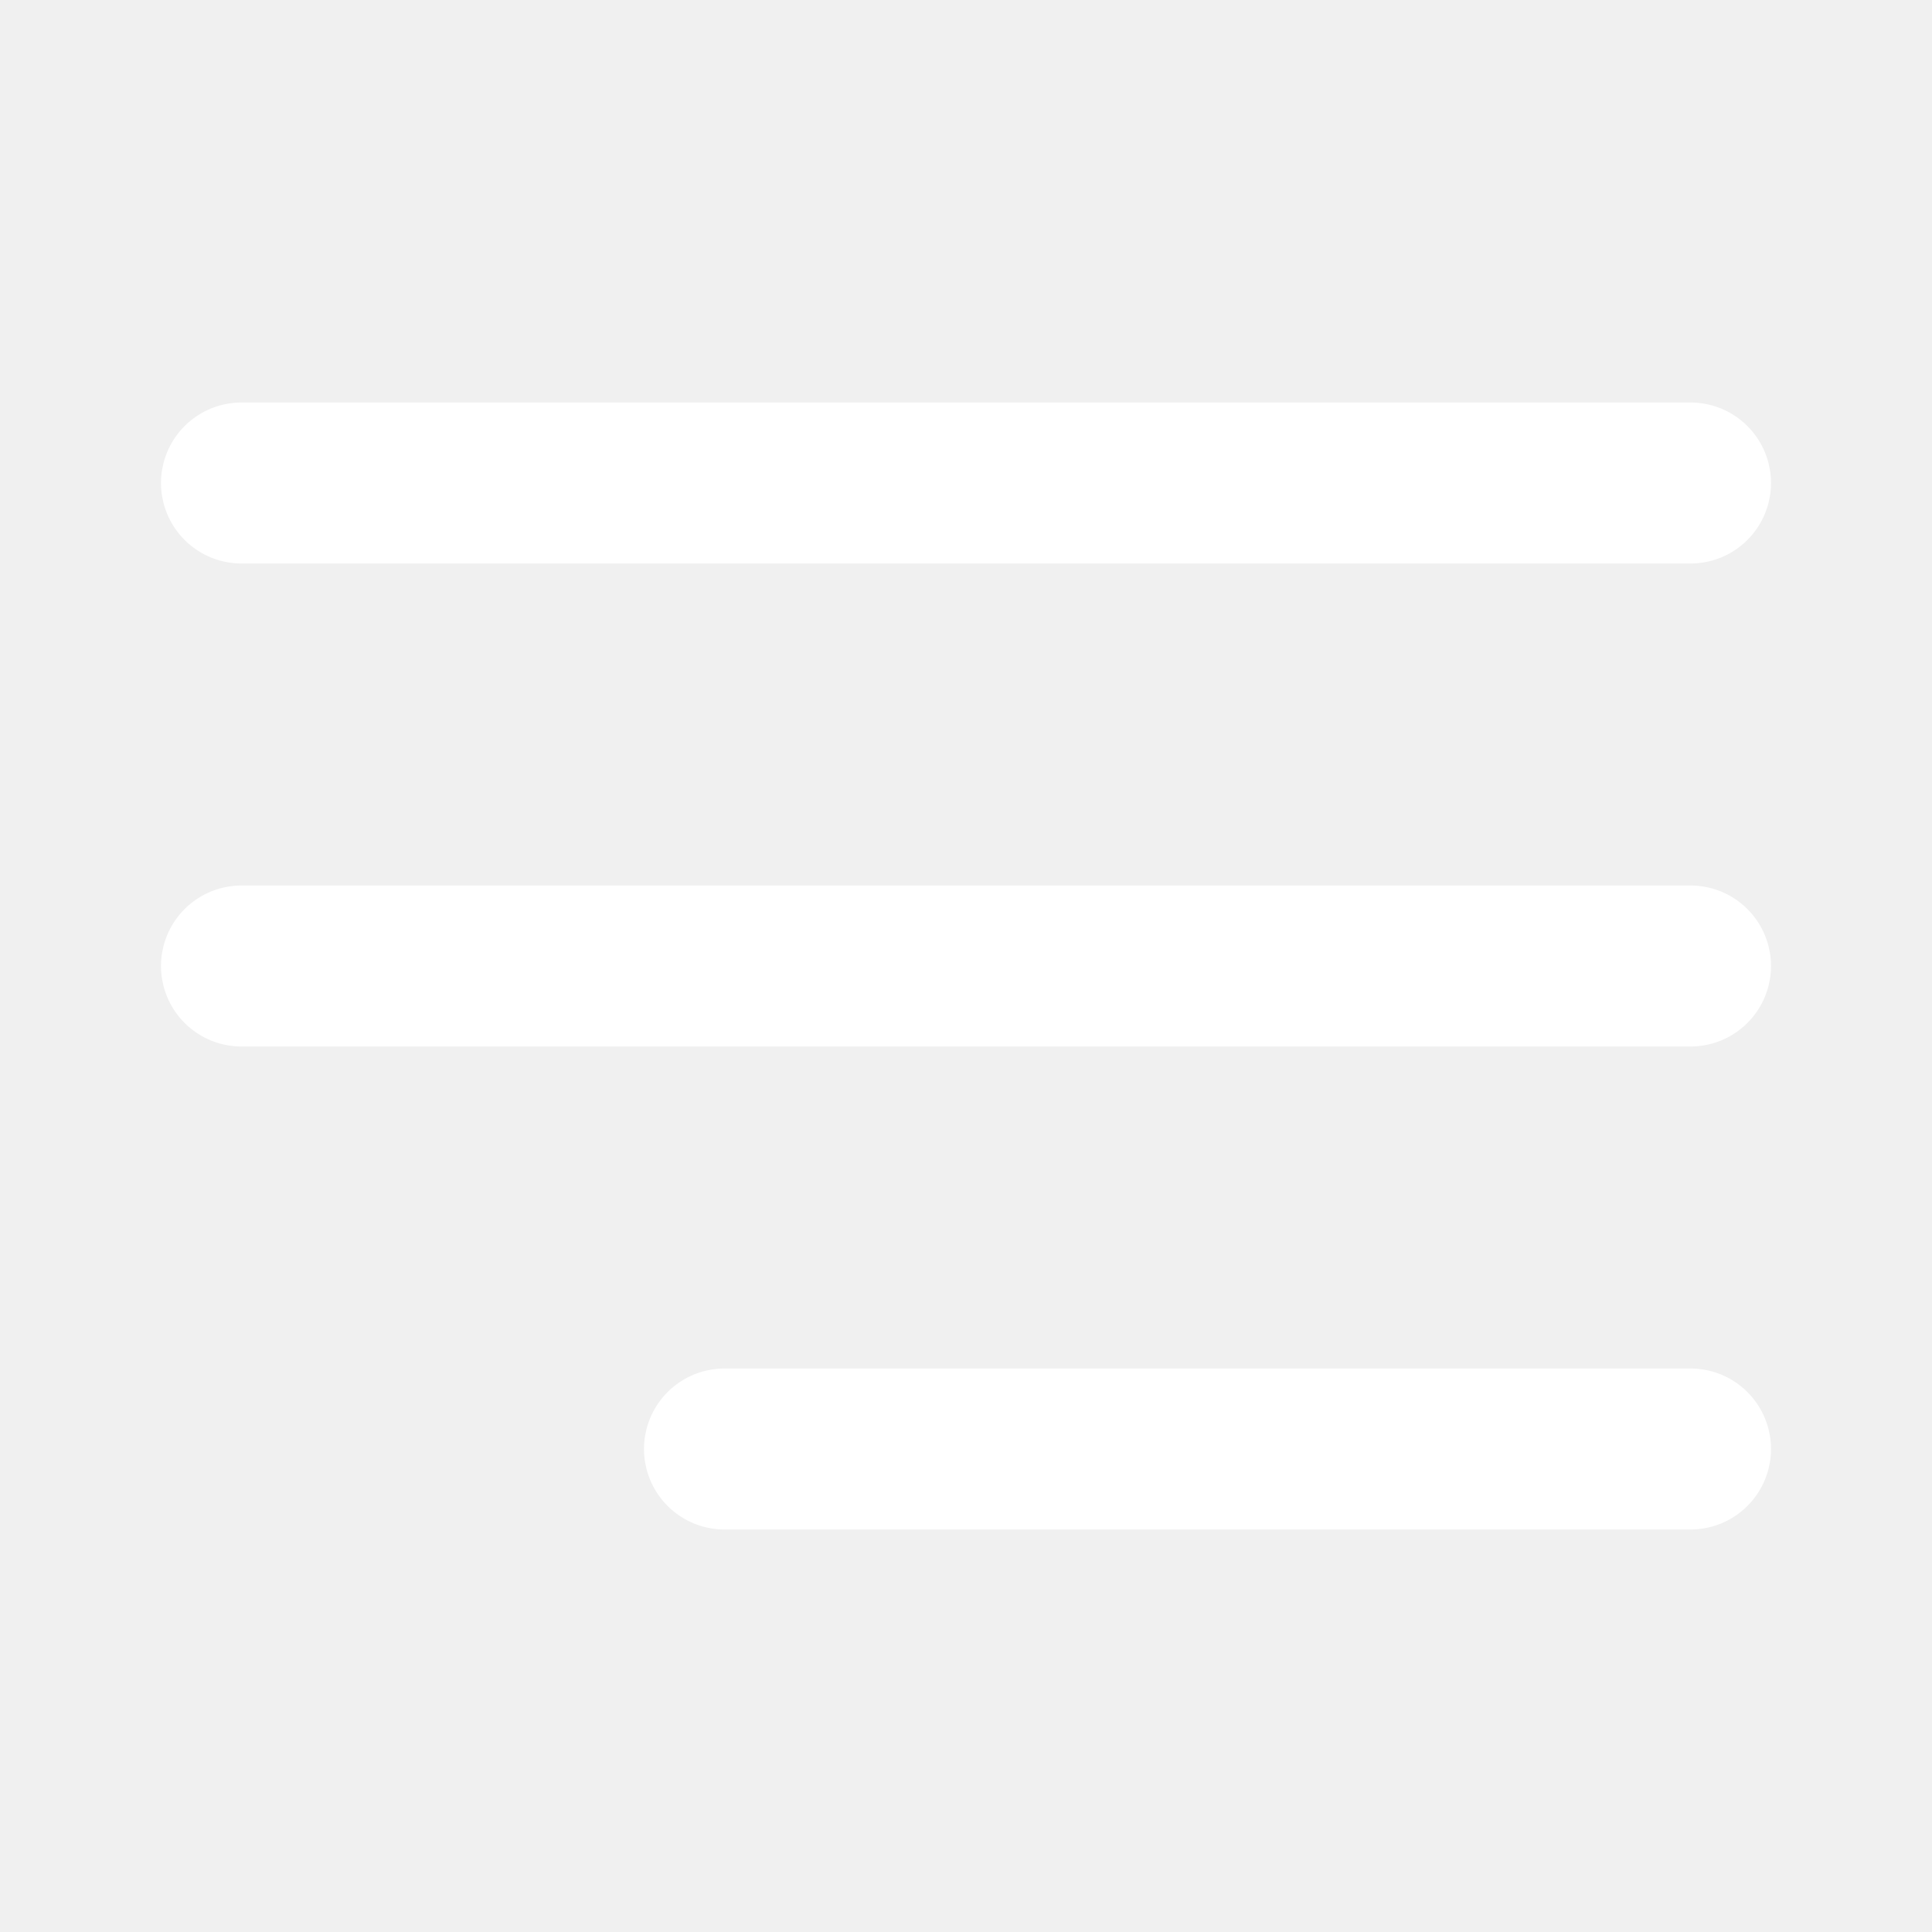
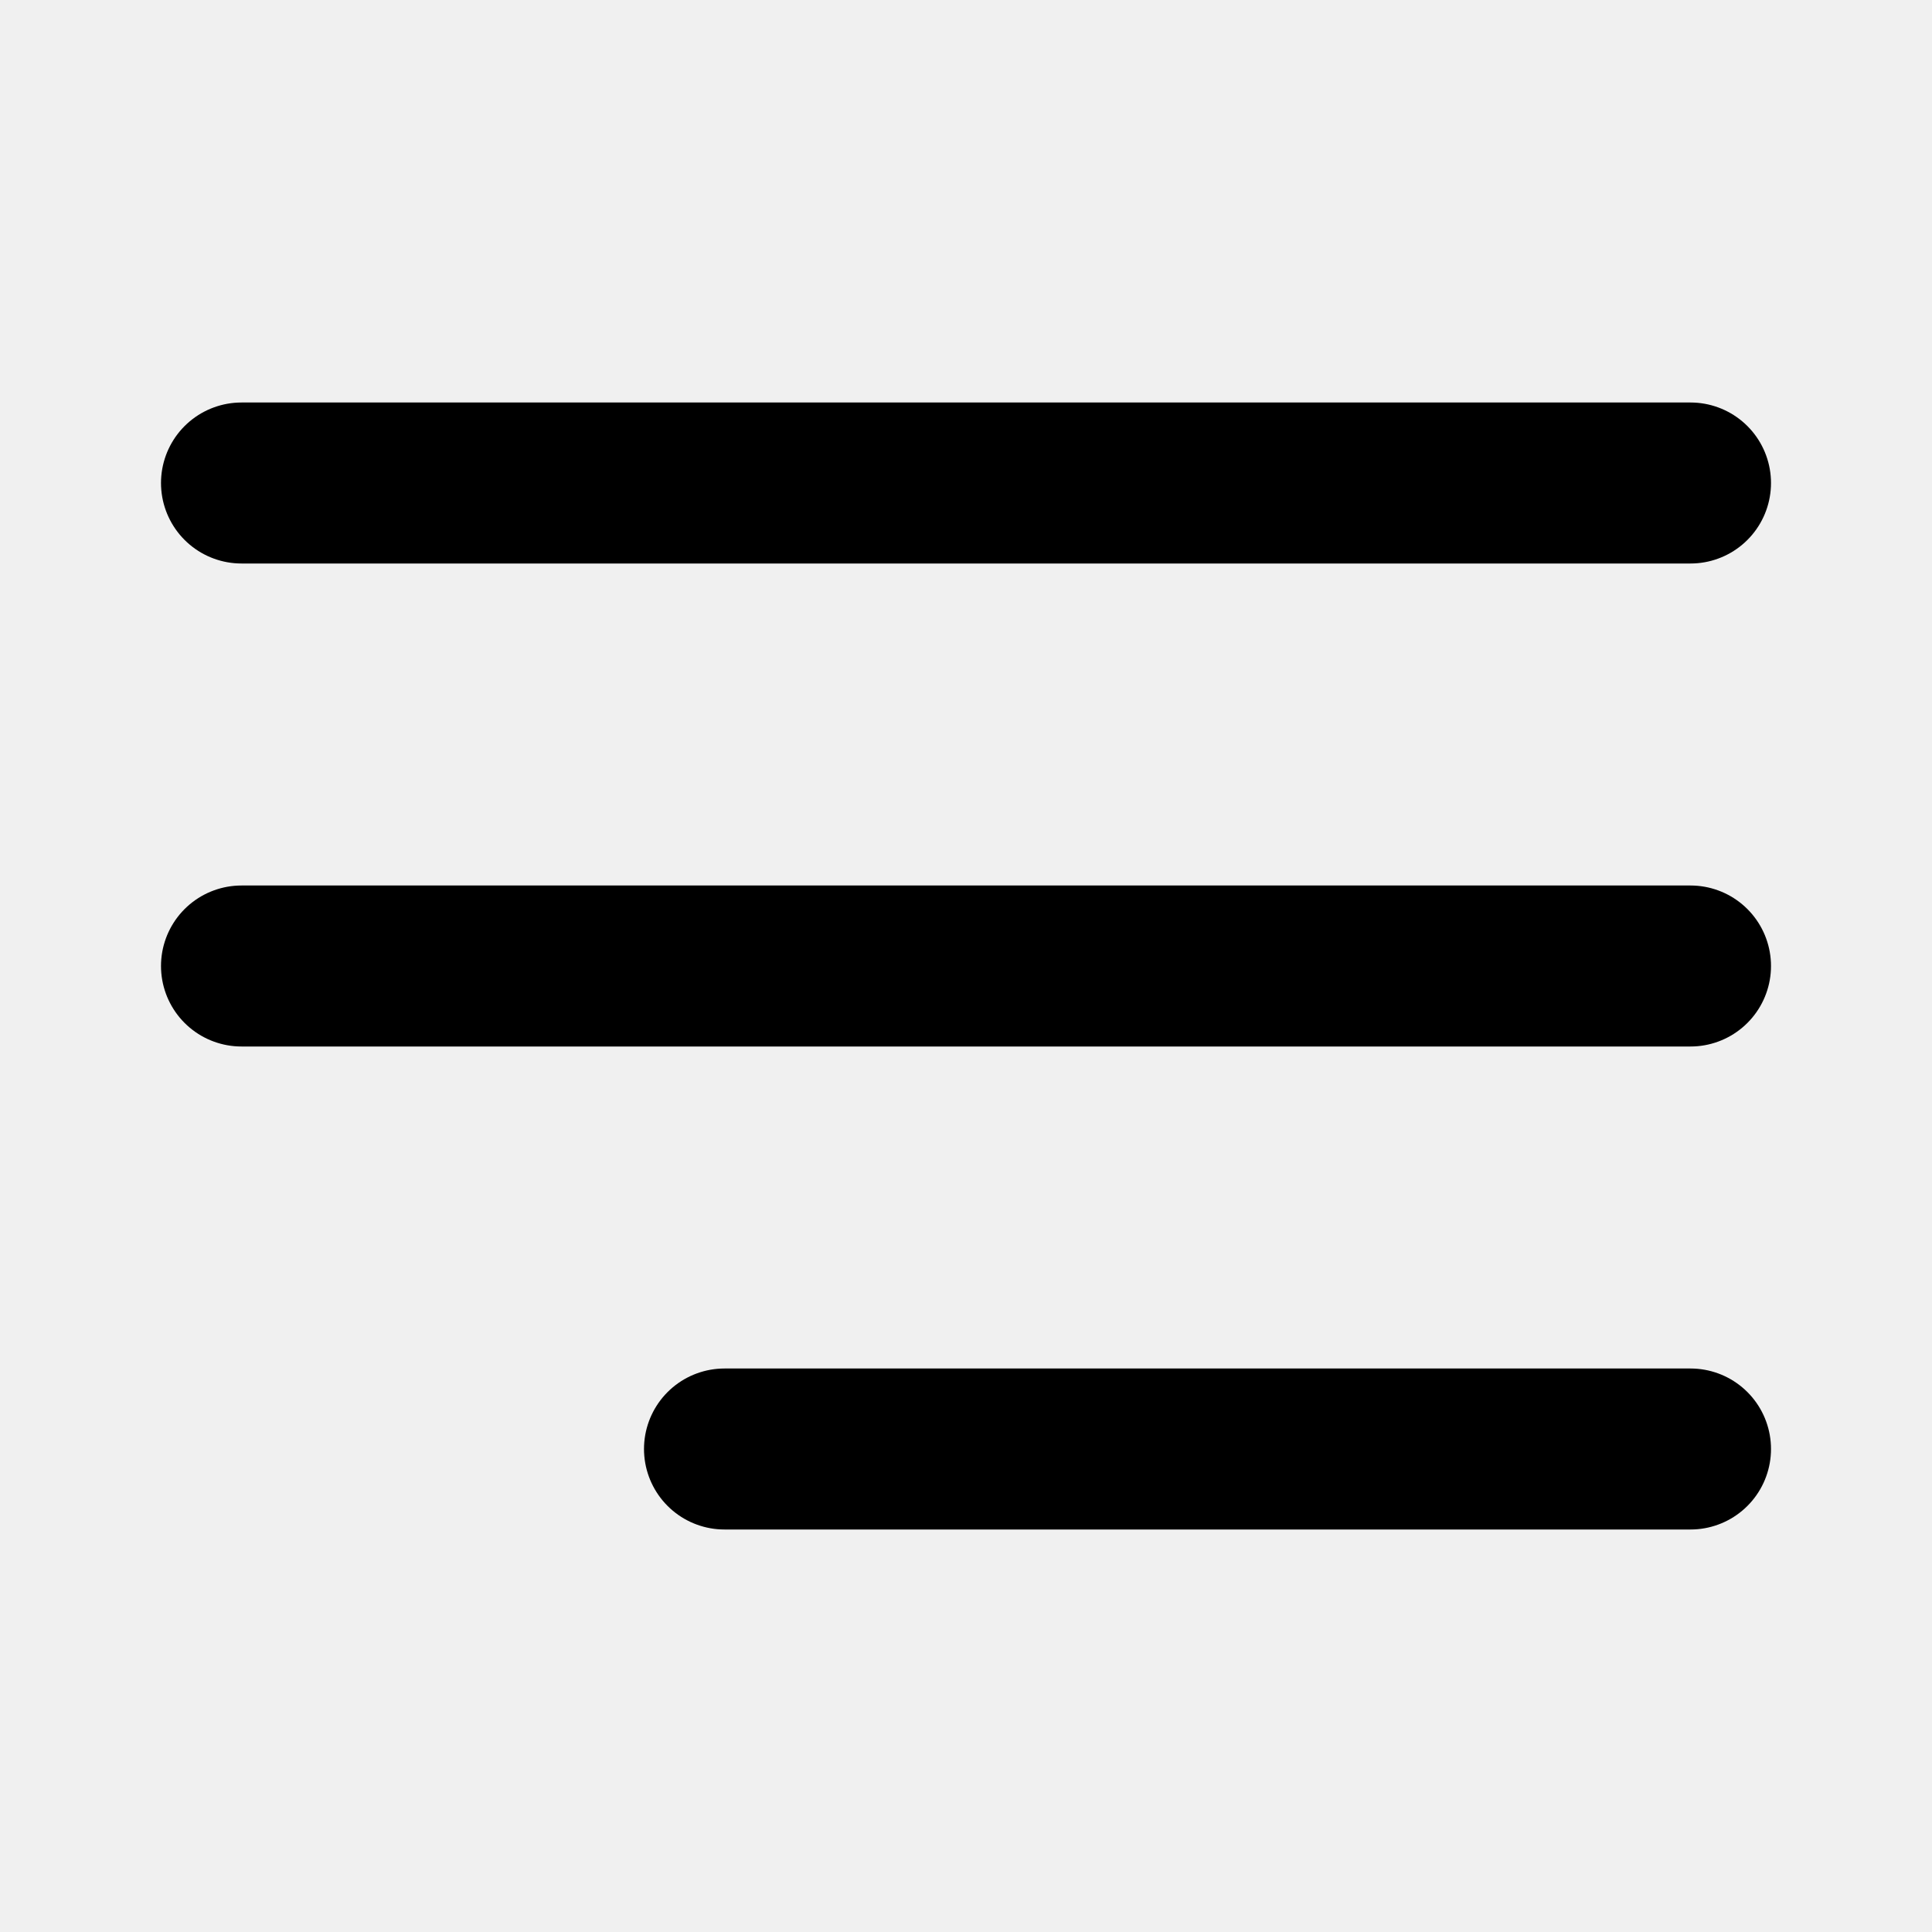
<svg xmlns="http://www.w3.org/2000/svg" width="24" height="24" viewBox="0 0 24 24" fill="none">
-   <path d="M3 12H21M3 6H21M9 18H21" stroke="white" stroke-width="2" stroke-linecap="round" stroke-linejoin="round" />
+   <path d="M3 12H21M3 6H21M9 18H21" stroke="black" stroke-width="2" stroke-linecap="round" stroke-linejoin="round" />
</svg>
